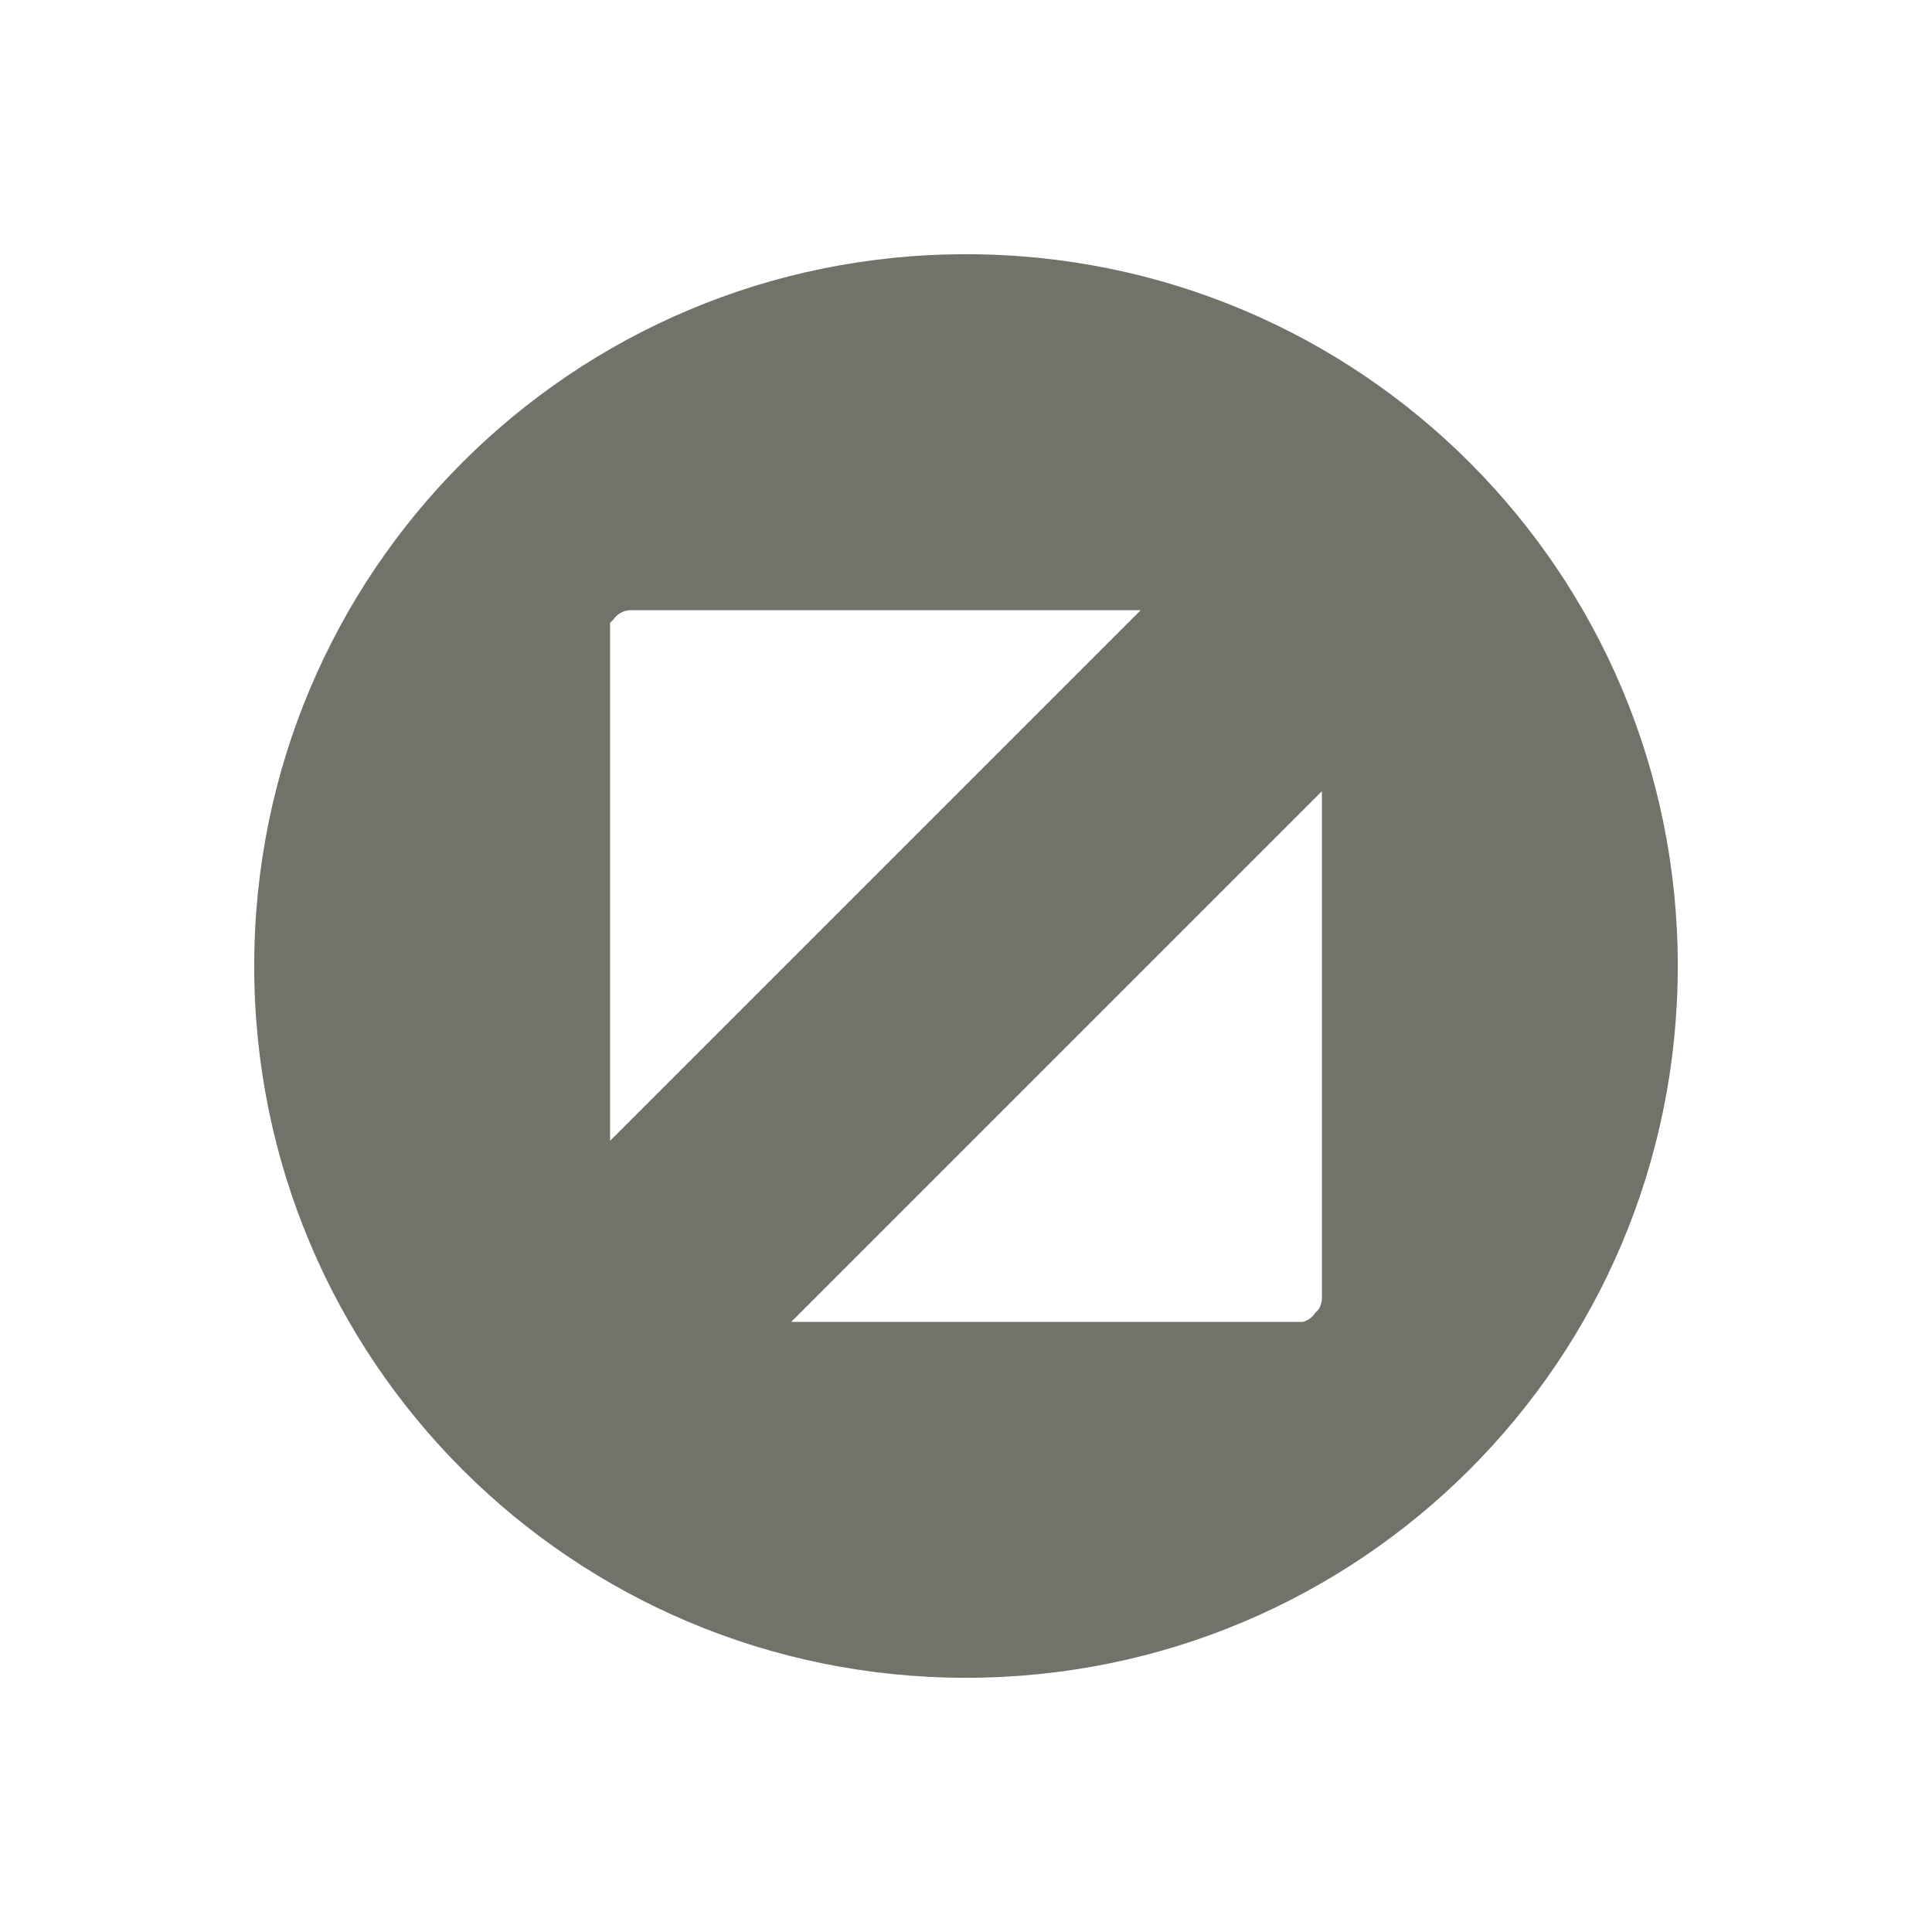
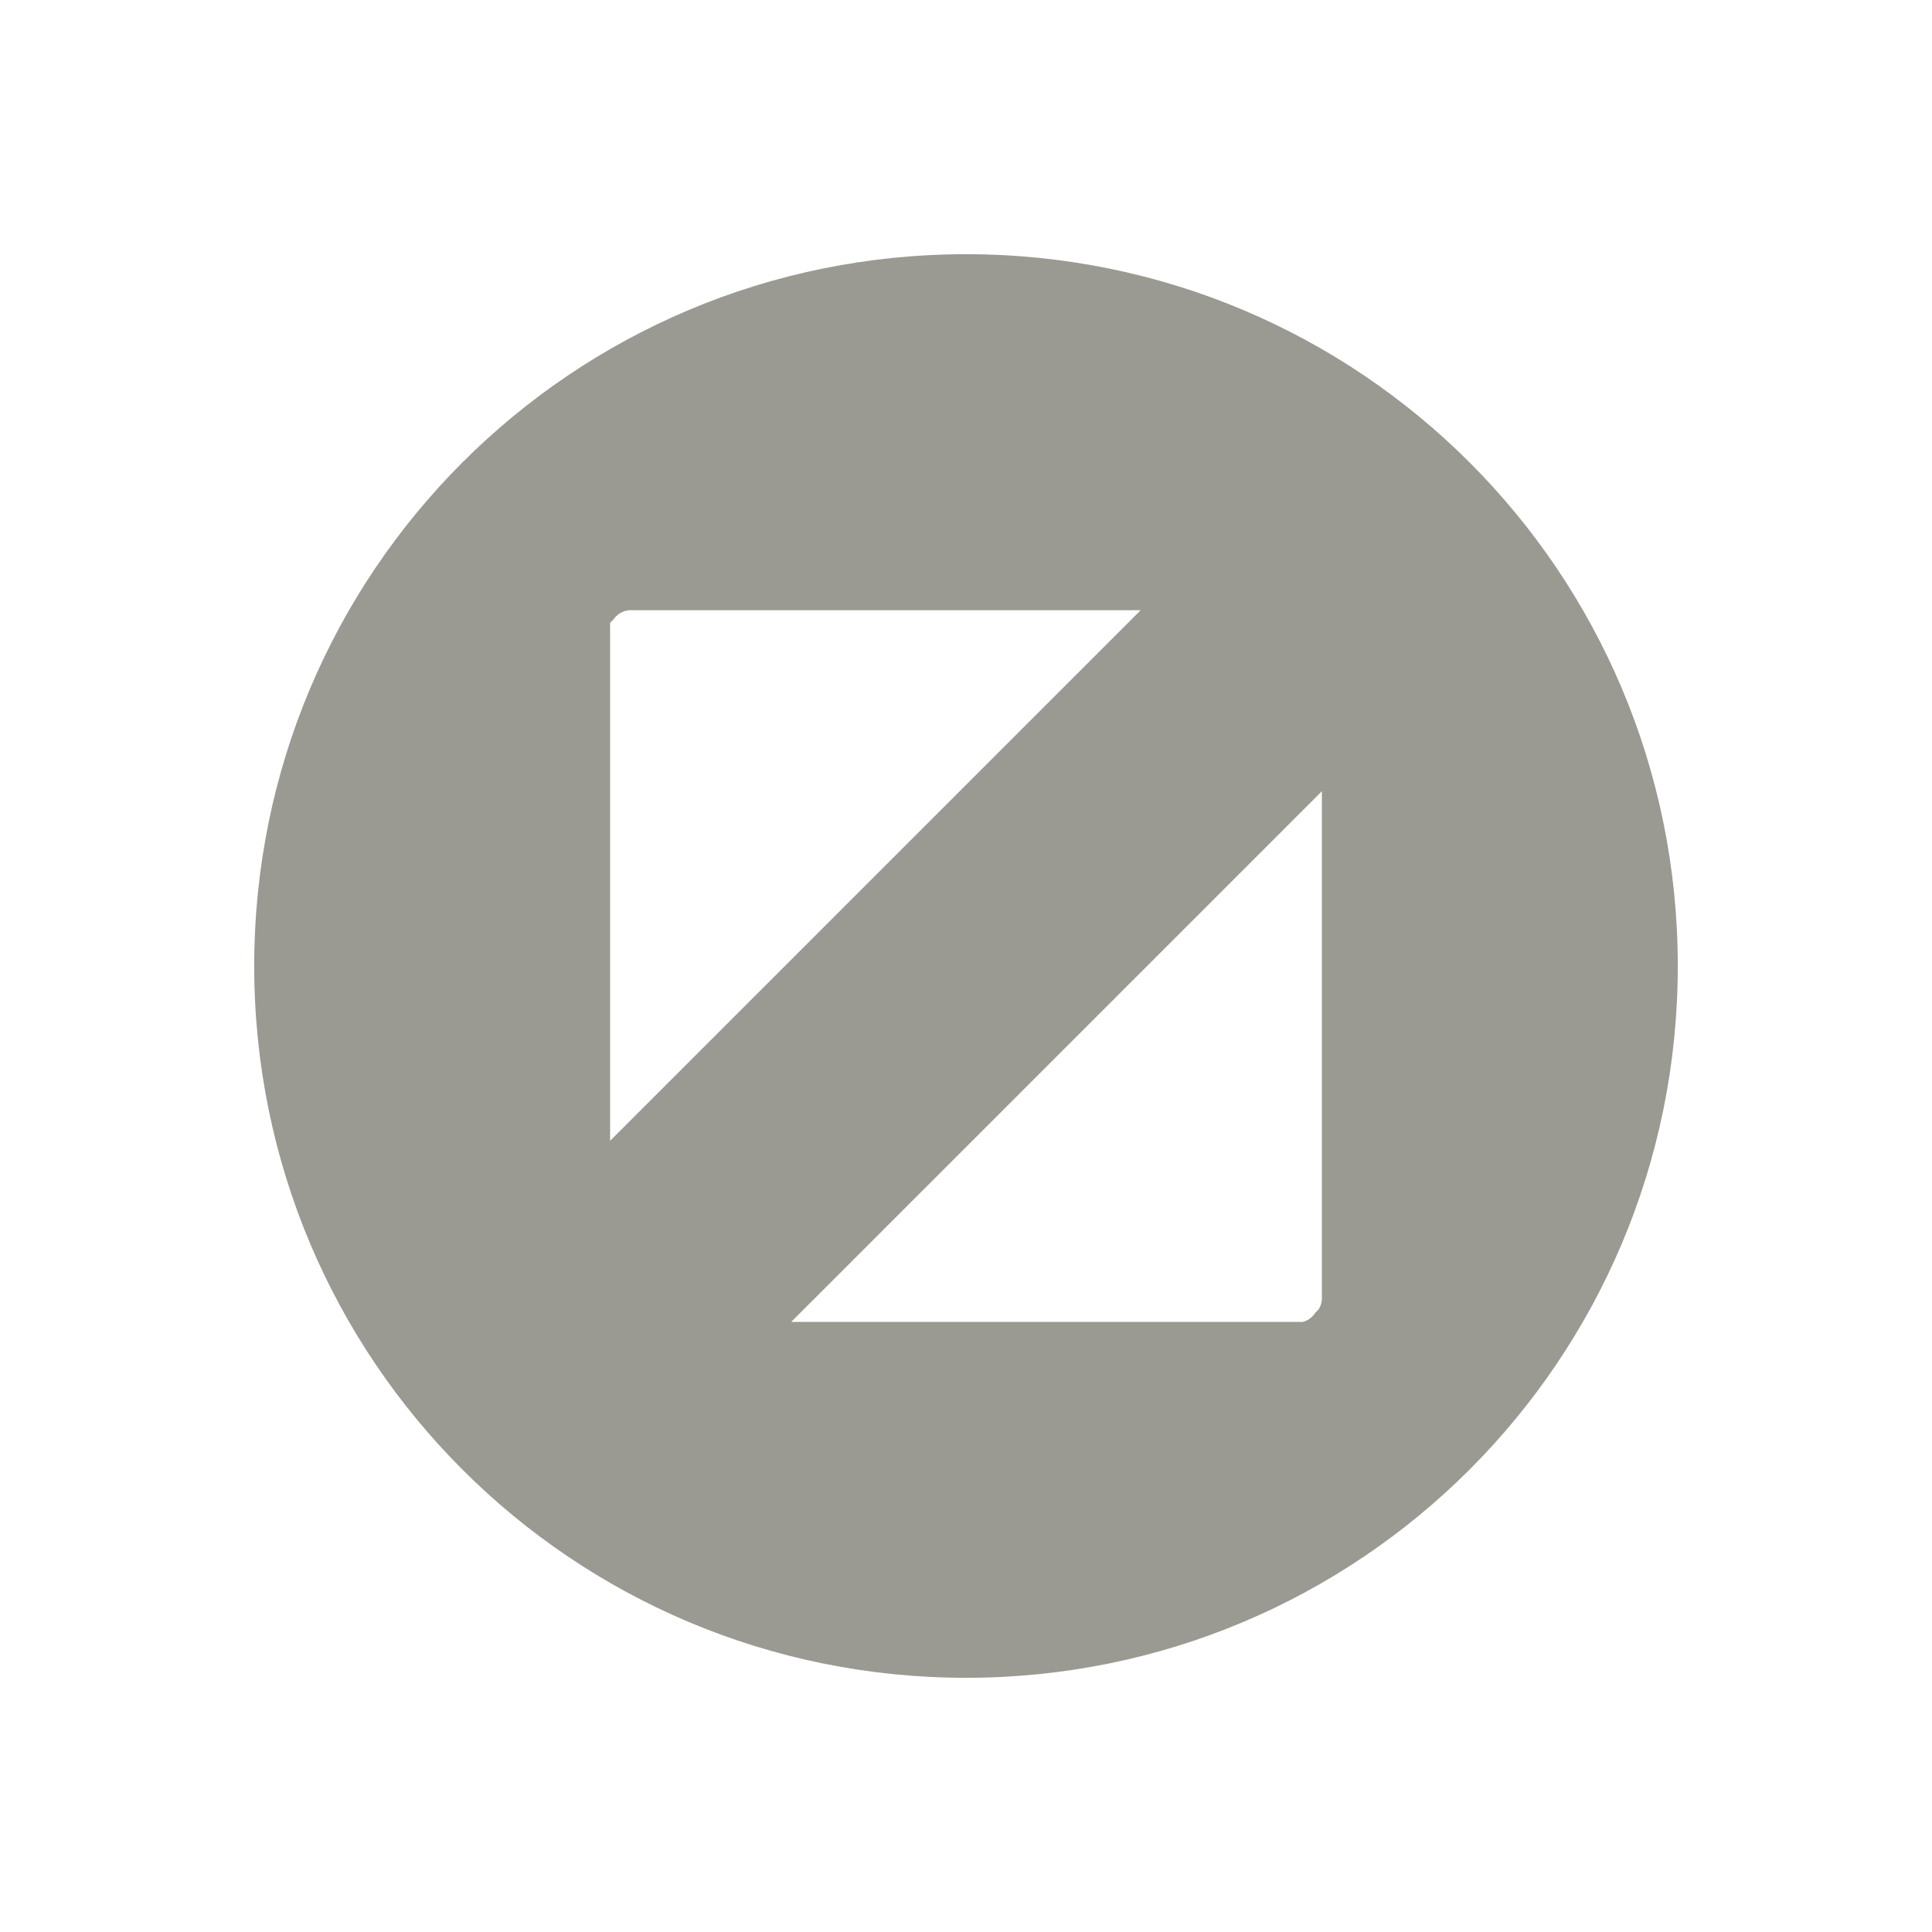
<svg xmlns="http://www.w3.org/2000/svg" xmlns:ns1="http://www.openswatchbook.org/uri/2009/osb" id="svg4486" height="19" viewBox="0 0 19 19" width="19" version="1.1">
  <defs id="defs10">
    <linearGradient id="linearGradient3781" ns1:paint="solid">
      <stop style="stop-color:#000000;stop-opacity:1;" offset="0" id="stop3783" />
    </linearGradient>
  </defs>
  <g id="layer1" transform="translate(290.21 -522.86)">
    <g id="g4113" transform="translate(-289.71 -511)">
      <rect id="rect4539" style="color:#000000;fill:none" height="19" width="19" y="1033.86" x="-0.5" />
-       <path style="fill:#72716a;fill-opacity:1;stroke:none" d="m 2,1043.36 c 0,3.873 3.127,7 7,7 3.873,0 7,-3.127 7,-7 0,-3.873 -3.127,-7 -7,-7 -3.873,0 -7,3.127 -7,7 z m 3.5,1.719 0,-5 c -8e-4,-0.01 -8e-4,-0.021 0,-0.031 l 0,-0.062 c 0.009,-0.011 0.02,-0.022 0.031,-0.031 0.034,-0.053 0.093,-0.088 0.156,-0.094 l 5.031,0 -5.219,5.219 z m 1.781,1.781 5.219,-5.219 0,5 c -0.003,0.033 -0.013,0.065 -0.031,0.094 -0.009,0.012 -0.02,0.022 -0.031,0.031 -0.028,0.046 -0.073,0.08 -0.125,0.094 -0.01,8e-4 -0.021,8e-4 -0.031,0 l -5,0 z" id="path2985" />
+       <path style="fill:#9a9992;fill-opacity:1;stroke:none" d="m 2,1043.36 c 0,3.873 3.127,7 7,7 3.873,0 7,-3.127 7,-7 0,-3.873 -3.127,-7 -7,-7 -3.873,0 -7,3.127 -7,7 z m 3.5,1.719 0,-5 c -8e-4,-0.01 -8e-4,-0.021 0,-0.031 l 0,-0.062 c 0.009,-0.011 0.02,-0.022 0.031,-0.031 0.034,-0.053 0.093,-0.088 0.156,-0.094 l 5.031,0 -5.219,5.219 z m 1.781,1.781 5.219,-5.219 0,5 c -0.003,0.033 -0.013,0.065 -0.031,0.094 -0.009,0.012 -0.02,0.022 -0.031,0.031 -0.028,0.046 -0.073,0.08 -0.125,0.094 -0.01,8e-4 -0.021,8e-4 -0.031,0 l -5,0 z" id="path2985" />
    </g>
  </g>
</svg>
